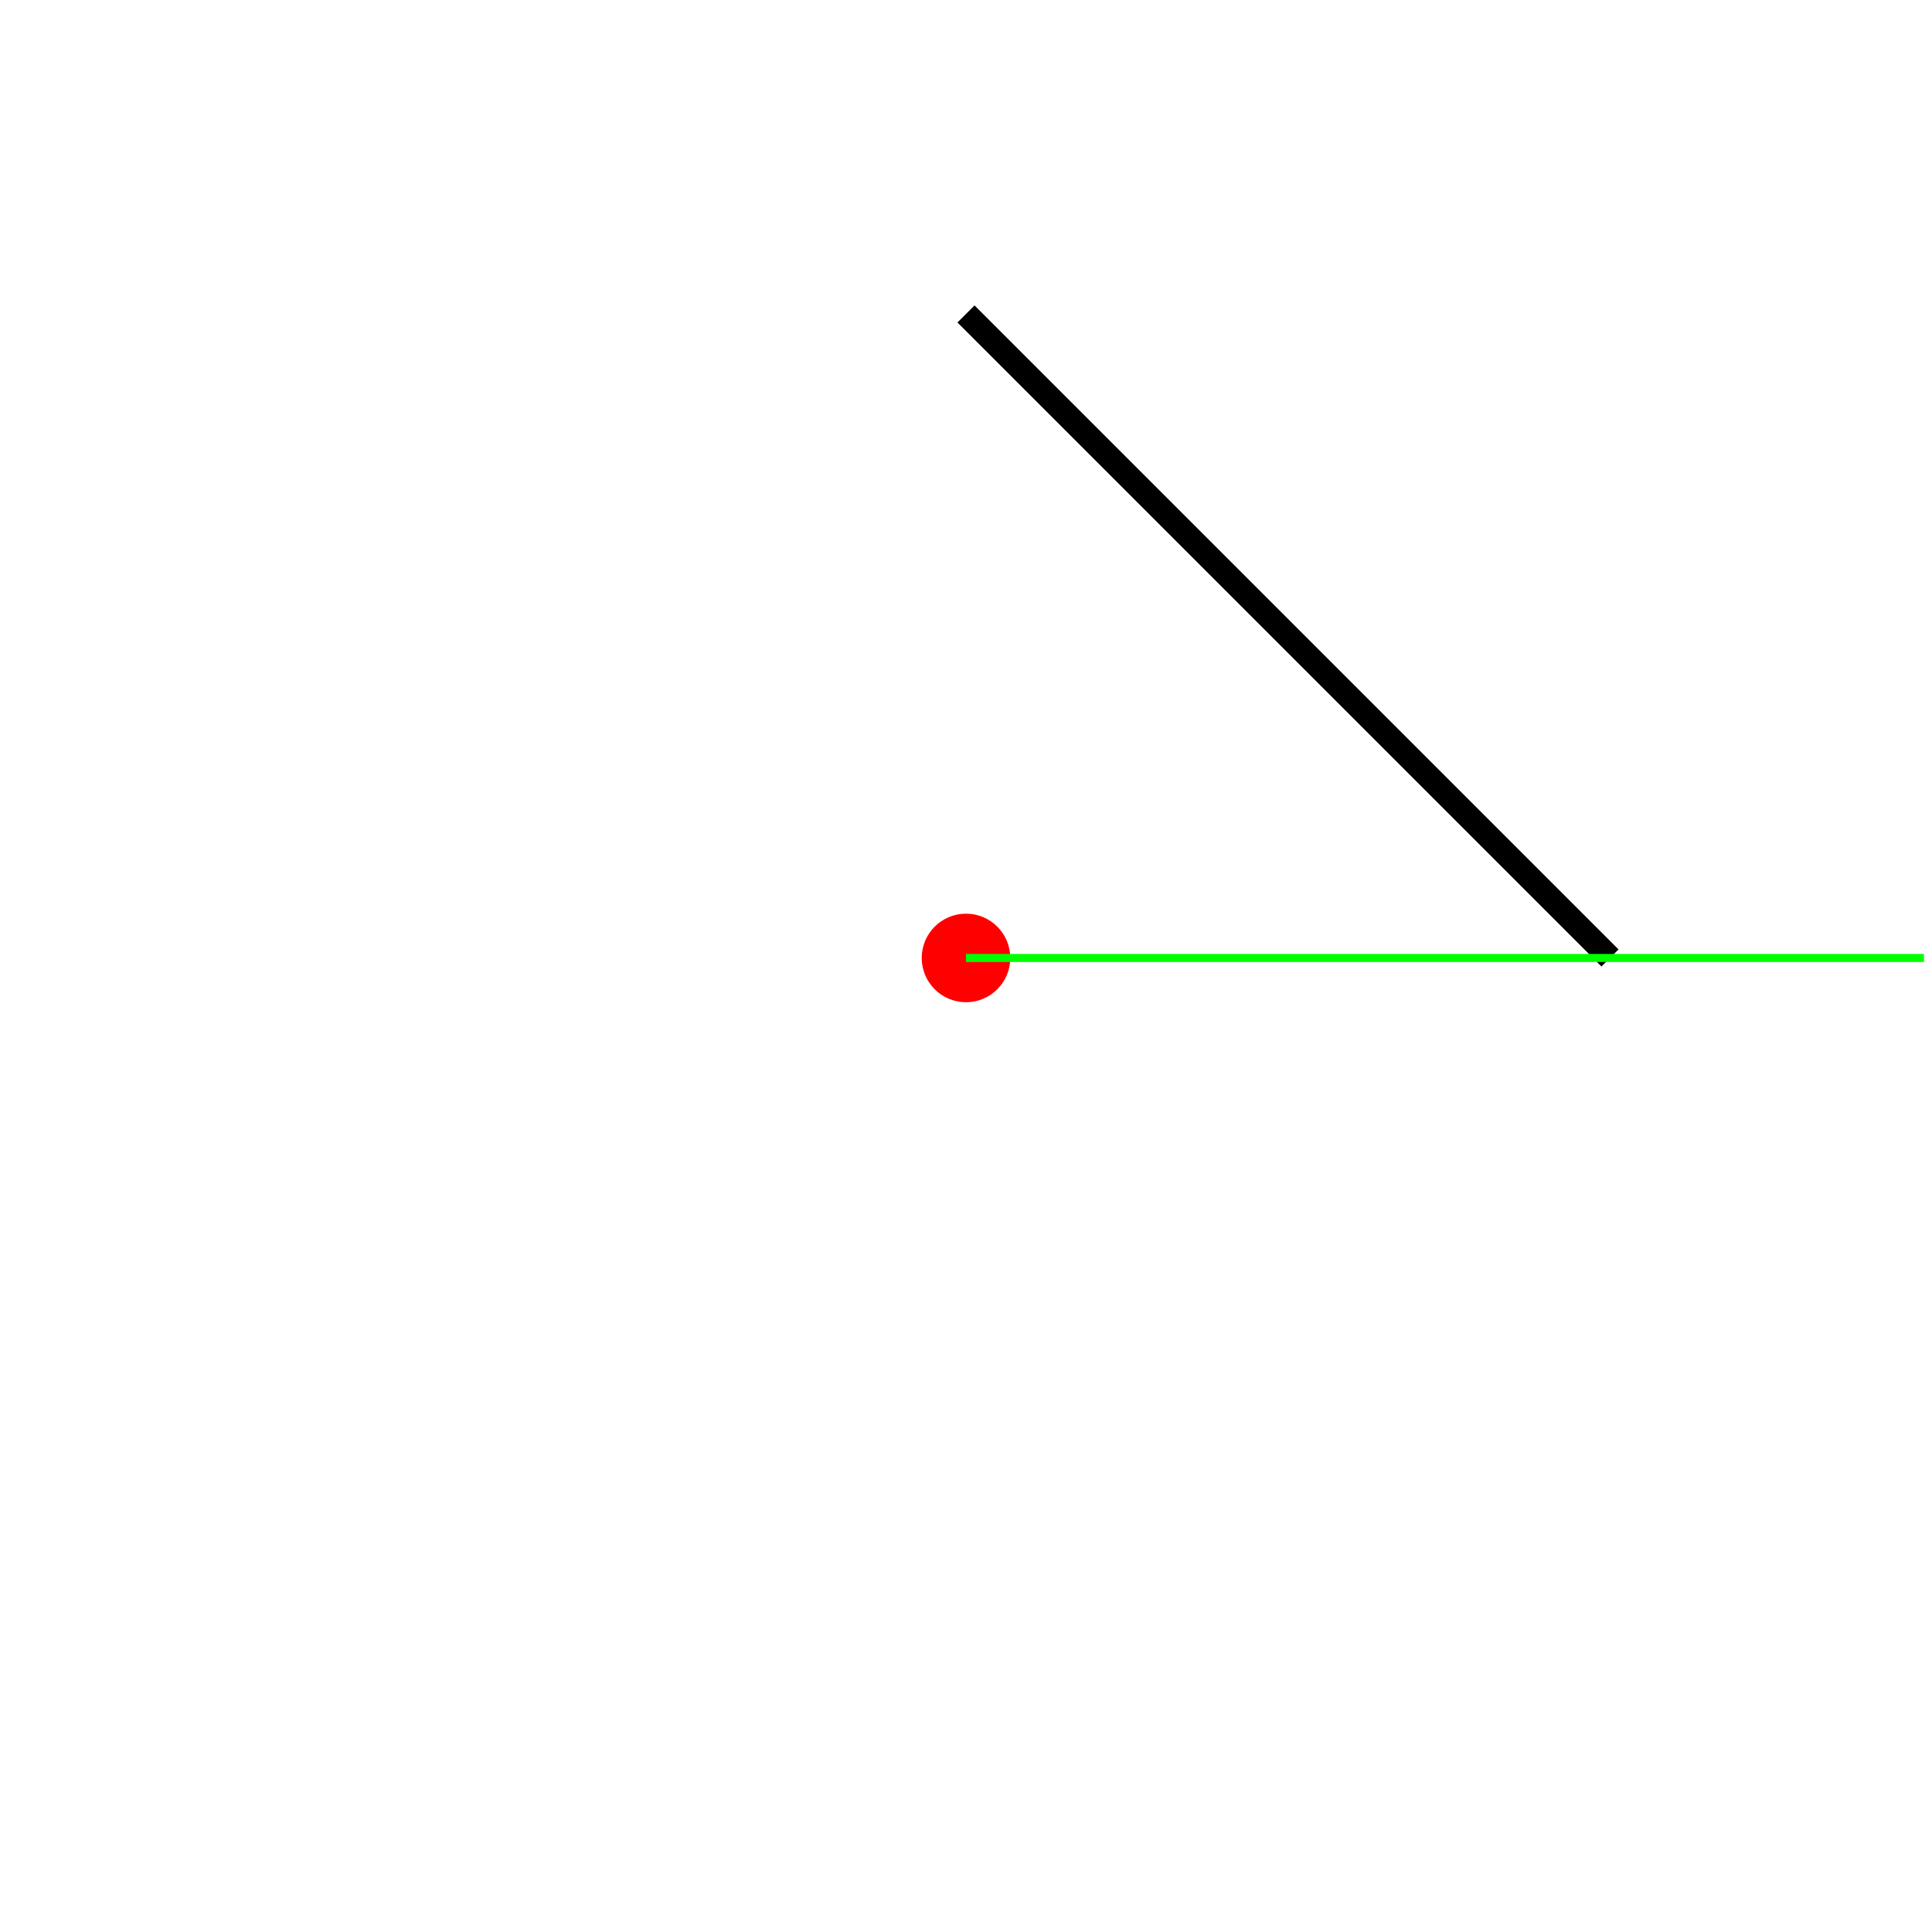
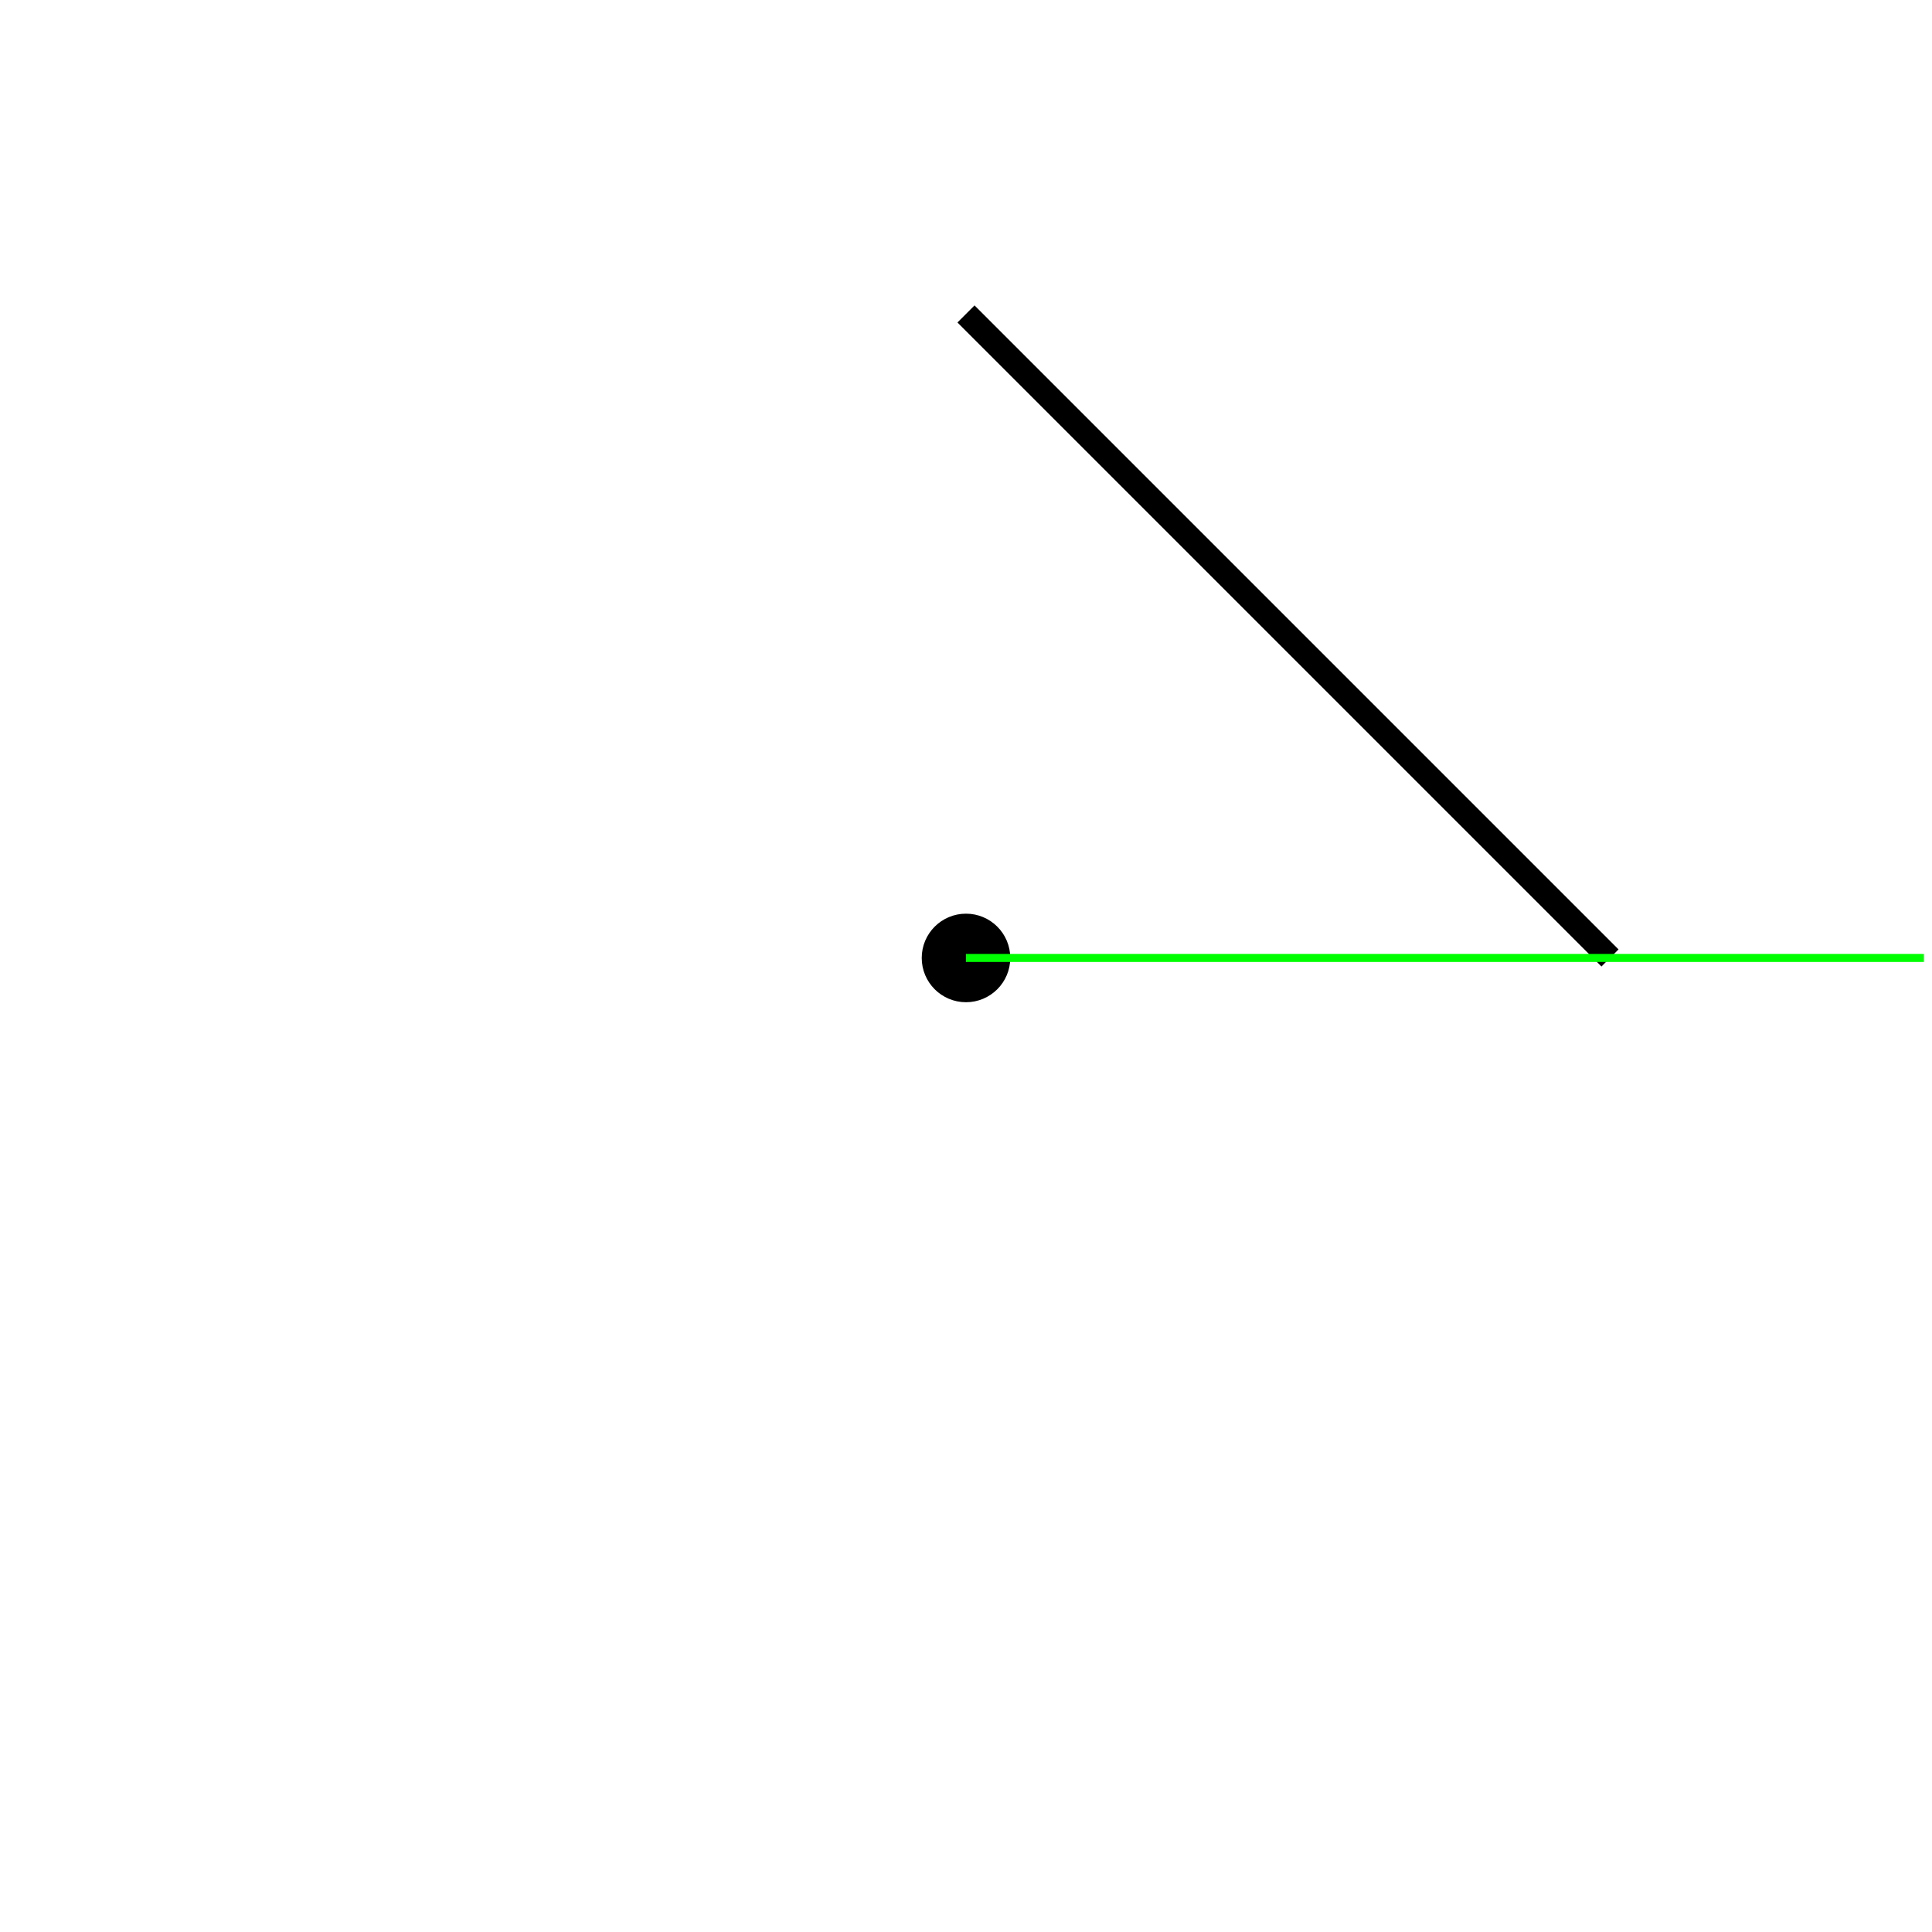
<svg xmlns="http://www.w3.org/2000/svg" version="1.1" width="240" height="240">
  <rect x="0" y="0" width="240" height="240" stroke="#ffffff" fill="#ffffff" />
  <polygon points=" 120,39 200,119 " stroke-width="3" stroke="#000000" fill="none" />
-   <circle cx="120" cy="119" r="5" stroke="#ff0000" fill="#ff0000" />
+   <circle cx="120" cy="119" r="5" stroke="#000000" fill="#000000" />
  <line x1="120" y1="119" x2="239" y2="119" stroke-width="1" stroke="#00ff00" fill="none" />
</svg>
